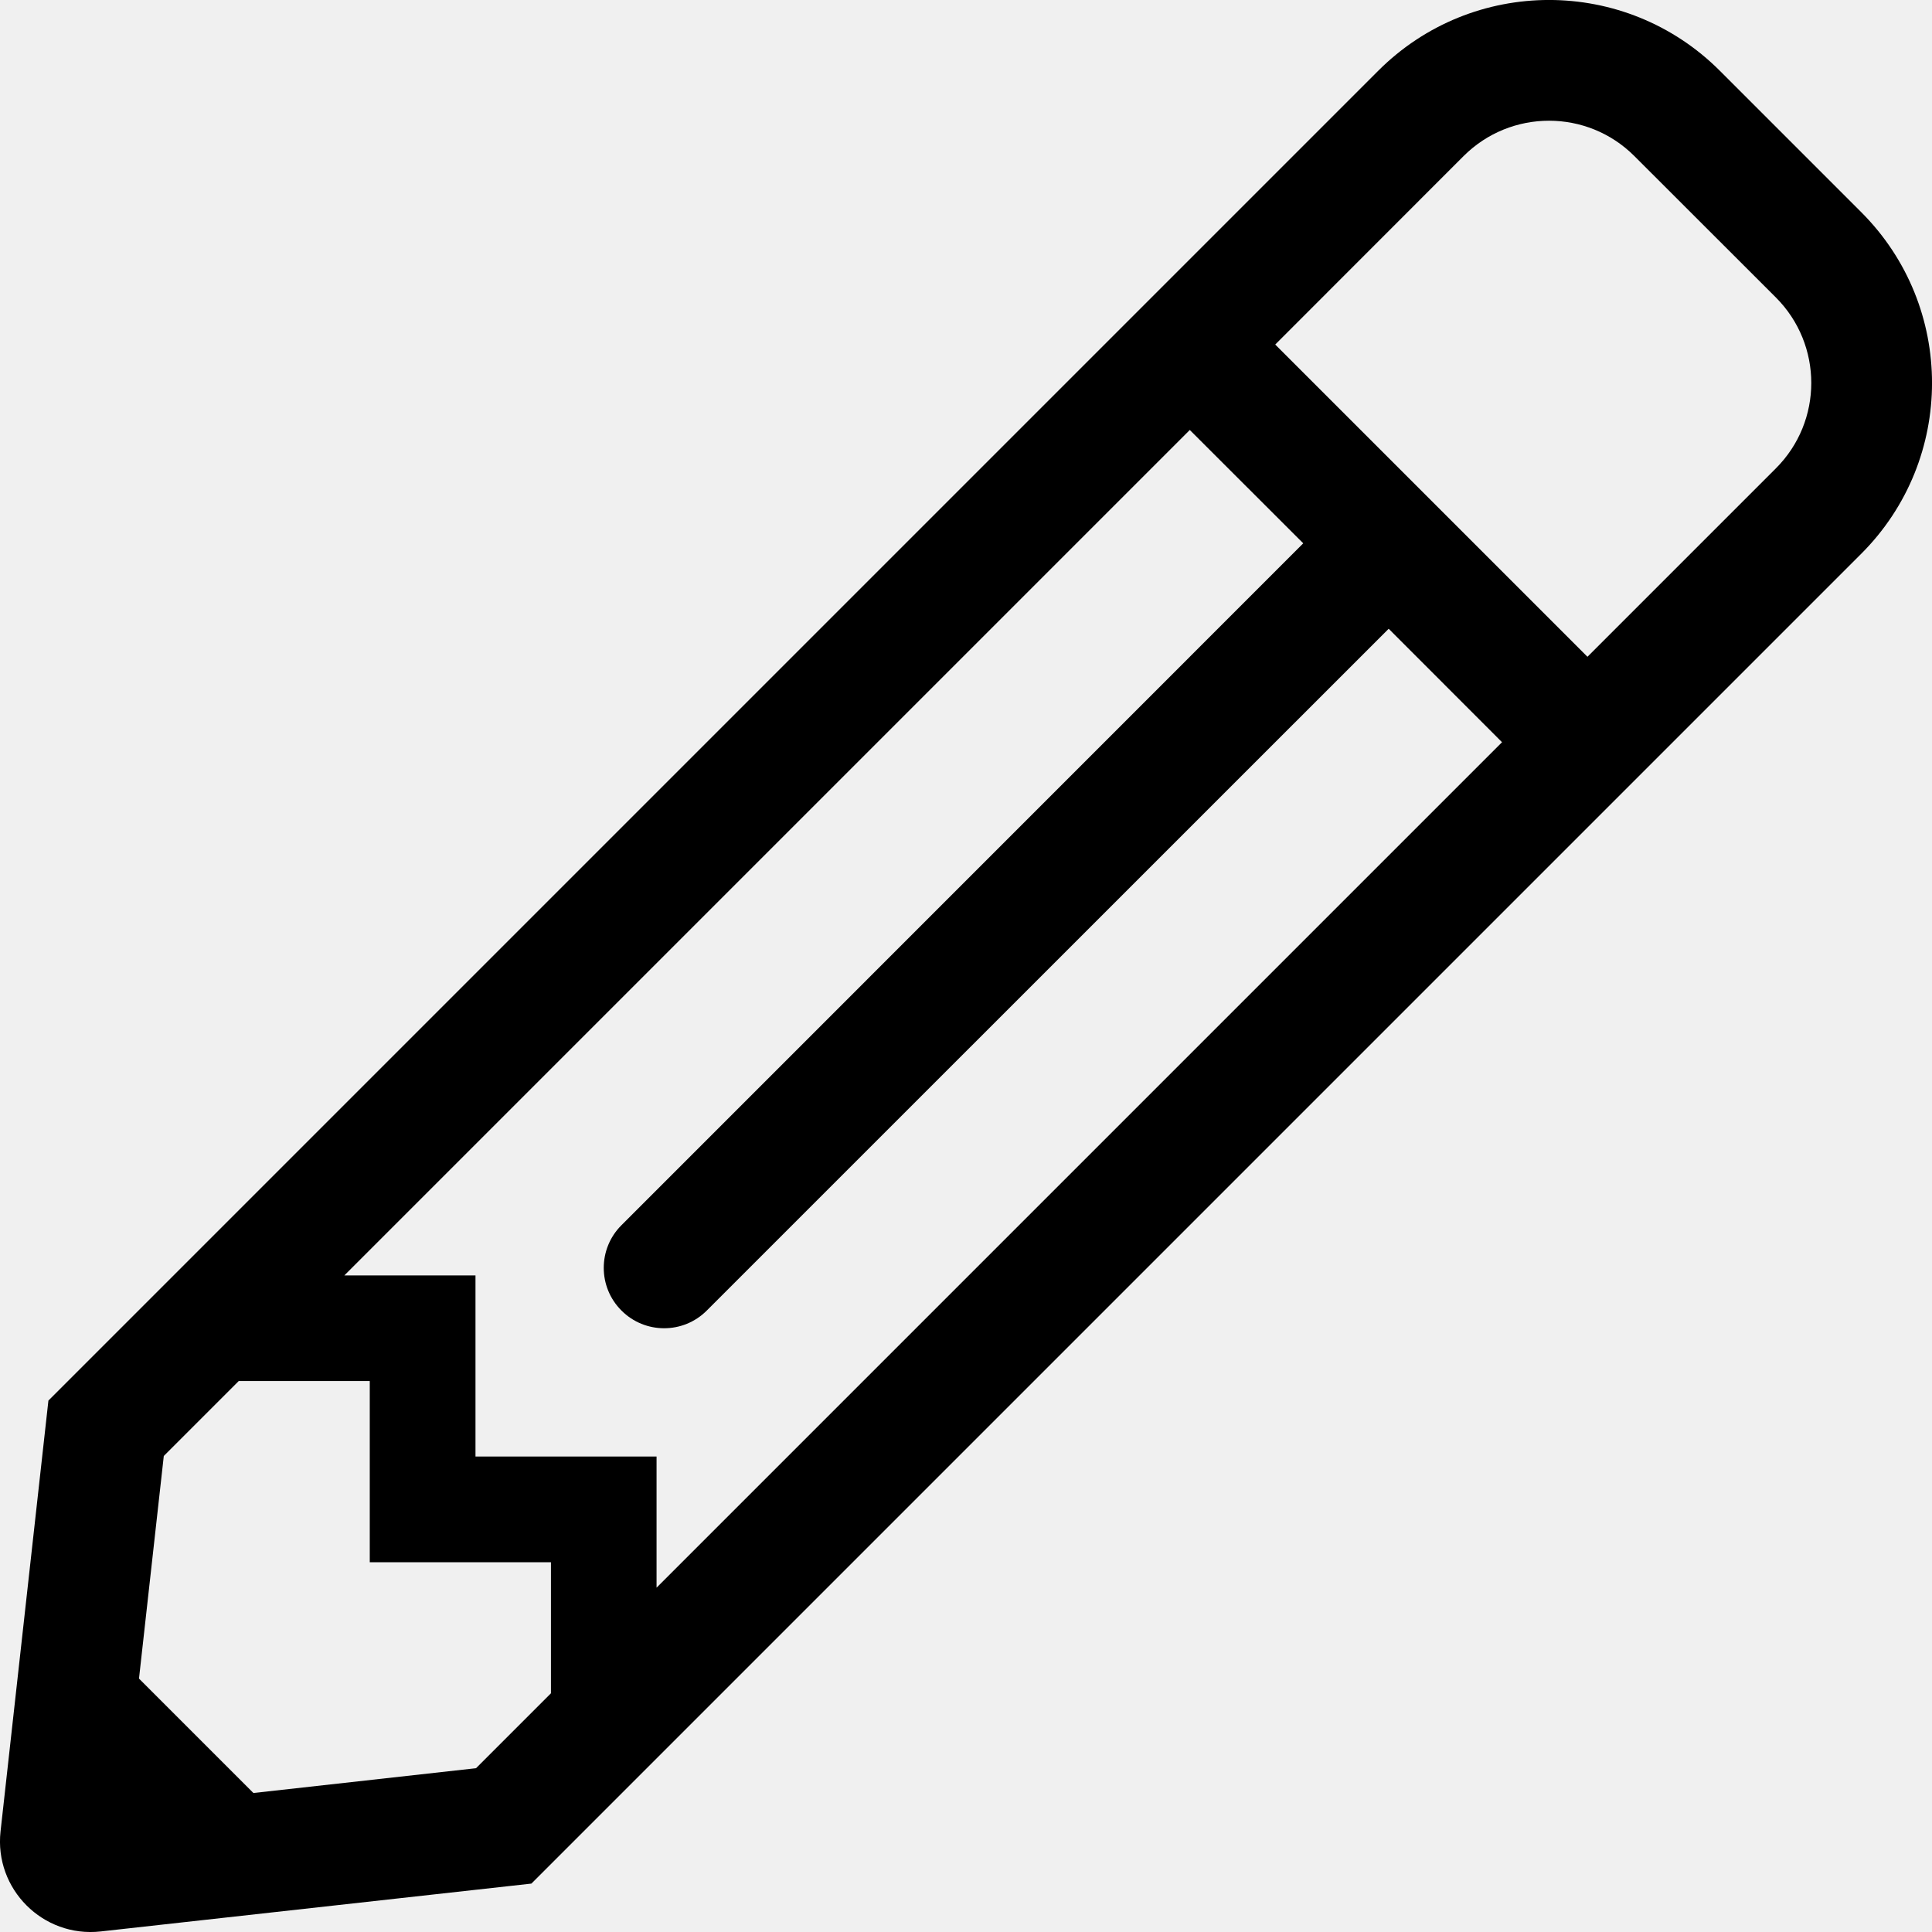
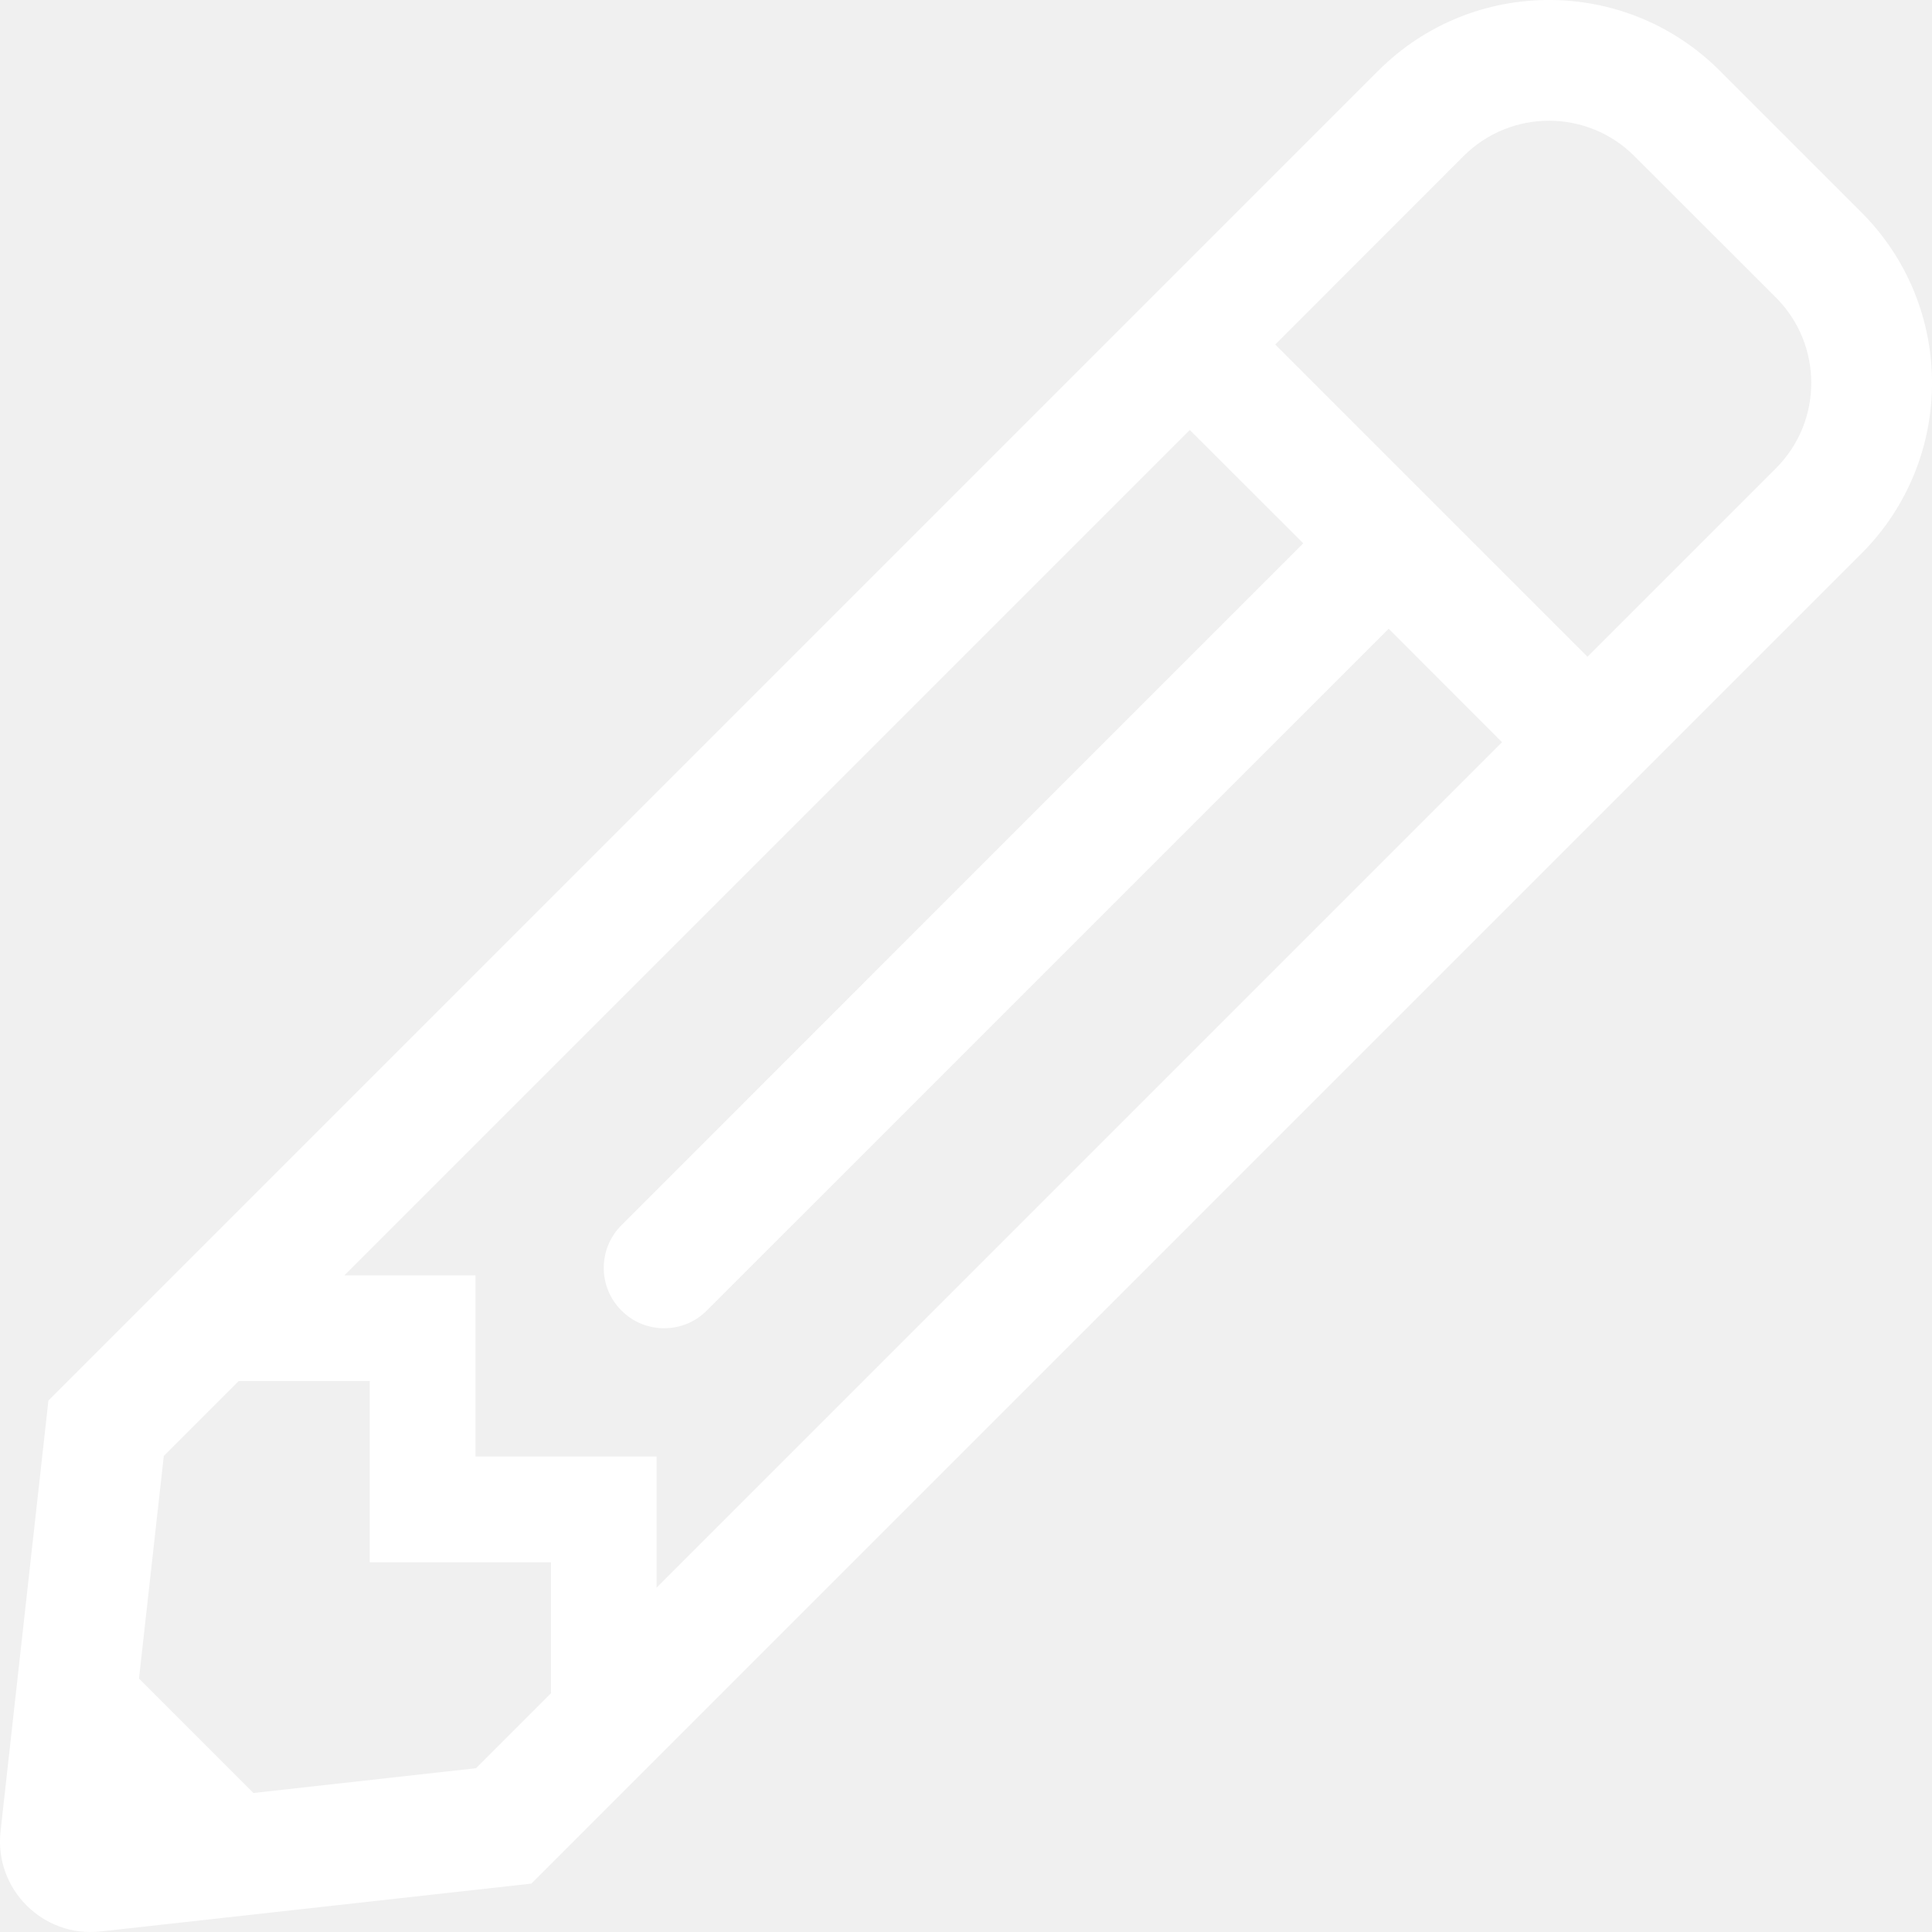
<svg xmlns="http://www.w3.org/2000/svg" width="18" height="18" viewBox="0 0 18 18" fill="none">
-   <path d="M17.341 1.977L16.023 0.659C15.144 -0.22 13.72 -0.22 12.841 0.659L0.451 13.049L0.005 17.063C-0.054 17.6 0.4 18.054 0.937 17.995L4.951 17.549L17.341 5.159C18.22 4.28 18.22 2.856 17.341 1.977ZM5.79 12.21C6.009 12.43 6.366 12.43 6.585 12.21L12.938 5.858L13.994 6.915L6.117 14.792V13.57H4.43V11.883H3.208L11.085 4.006L12.142 5.062L5.79 11.415C5.57 11.634 5.57 11.991 5.79 12.21ZM4.435 16.474L2.361 16.705L1.295 15.639L1.526 13.565L2.224 12.867H3.445V14.555H5.133V15.776L4.435 16.474ZM16.546 4.363L14.79 6.119L11.881 3.21L13.636 1.454C14.076 1.015 14.788 1.015 15.227 1.454L16.546 2.772C16.985 3.212 16.985 3.924 16.546 4.363Z" fill="black" />
+   <path d="M17.341 1.977L16.023 0.659C15.144 -0.22 13.72 -0.22 12.841 0.659L0.451 13.049L0.005 17.063C-0.054 17.6 0.4 18.054 0.937 17.995L4.951 17.549L17.341 5.159C18.22 4.28 18.22 2.856 17.341 1.977ZM5.79 12.21C6.009 12.43 6.366 12.43 6.585 12.21L12.938 5.858L13.994 6.915L6.117 14.792V13.57H4.43V11.883H3.208L11.085 4.006L12.142 5.062L5.79 11.415C5.57 11.634 5.57 11.991 5.79 12.21ZM4.435 16.474L2.361 16.705L1.295 15.639L1.526 13.565L2.224 12.867H3.445V14.555H5.133V15.776L4.435 16.474ZM16.546 4.363L14.79 6.119L11.881 3.21L13.636 1.454C14.076 1.015 14.788 1.015 15.227 1.454L16.546 2.772C16.985 3.212 16.985 3.924 16.546 4.363Z" fill="white" />
</svg>
